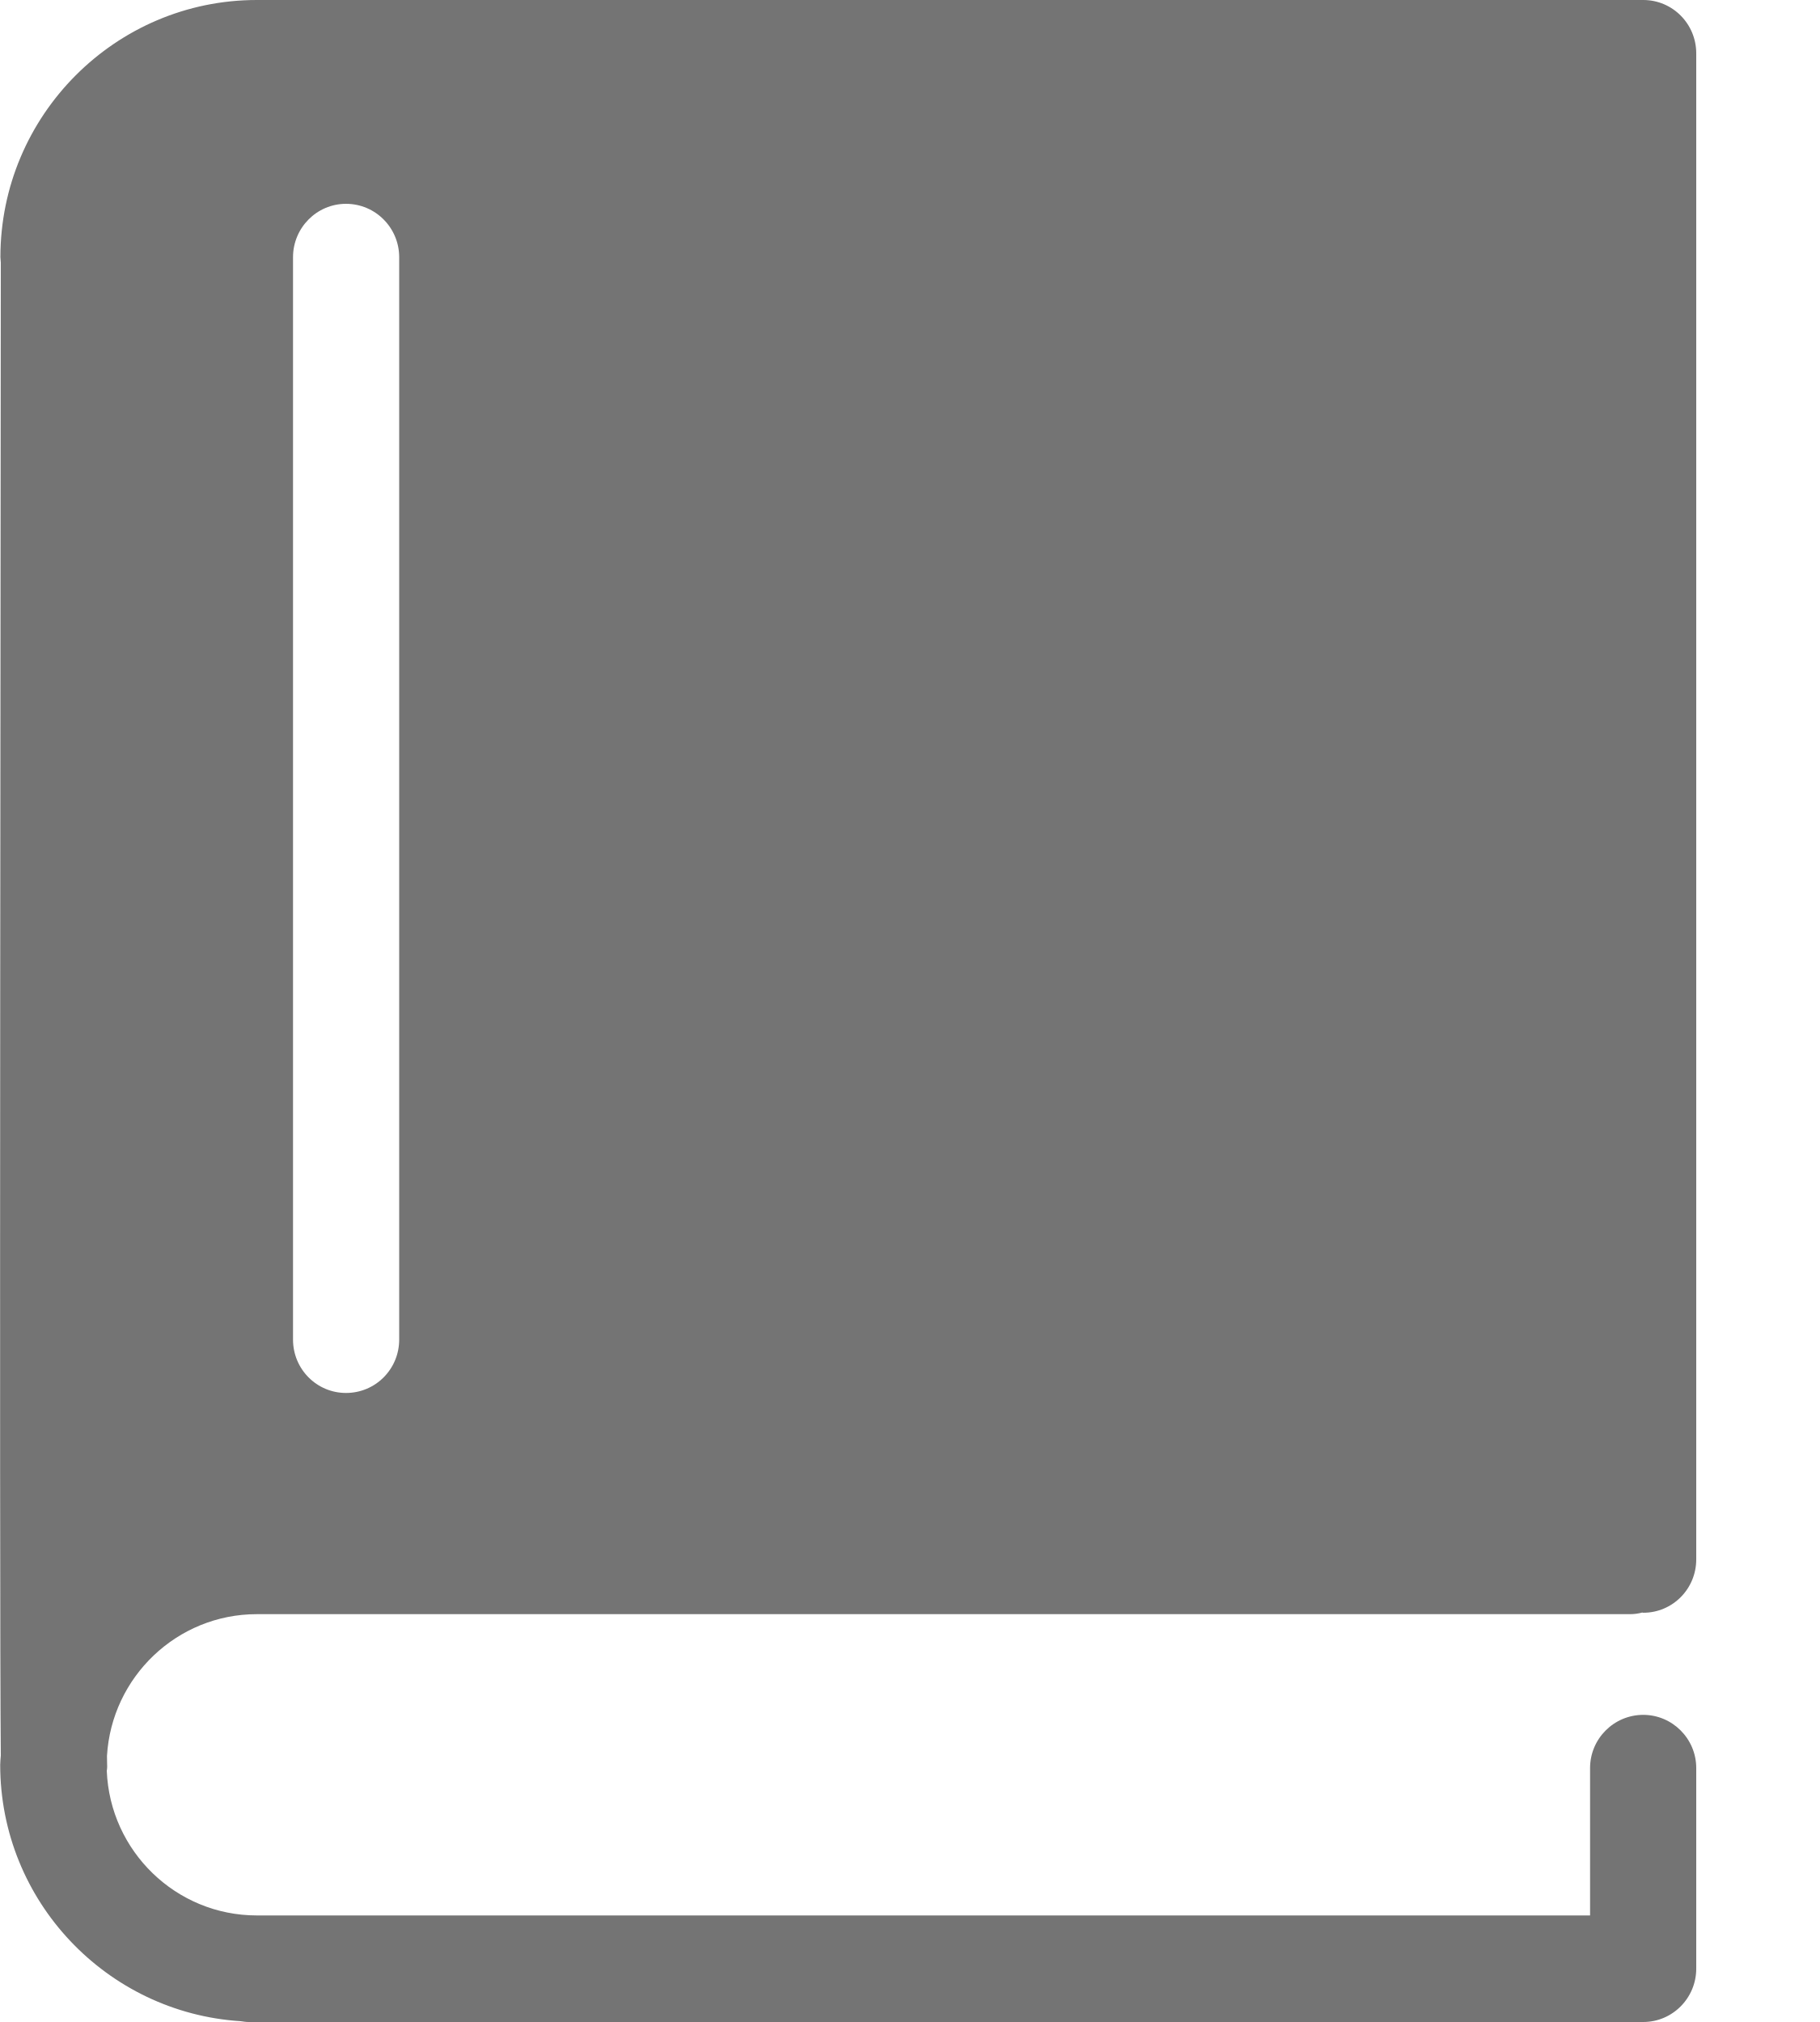
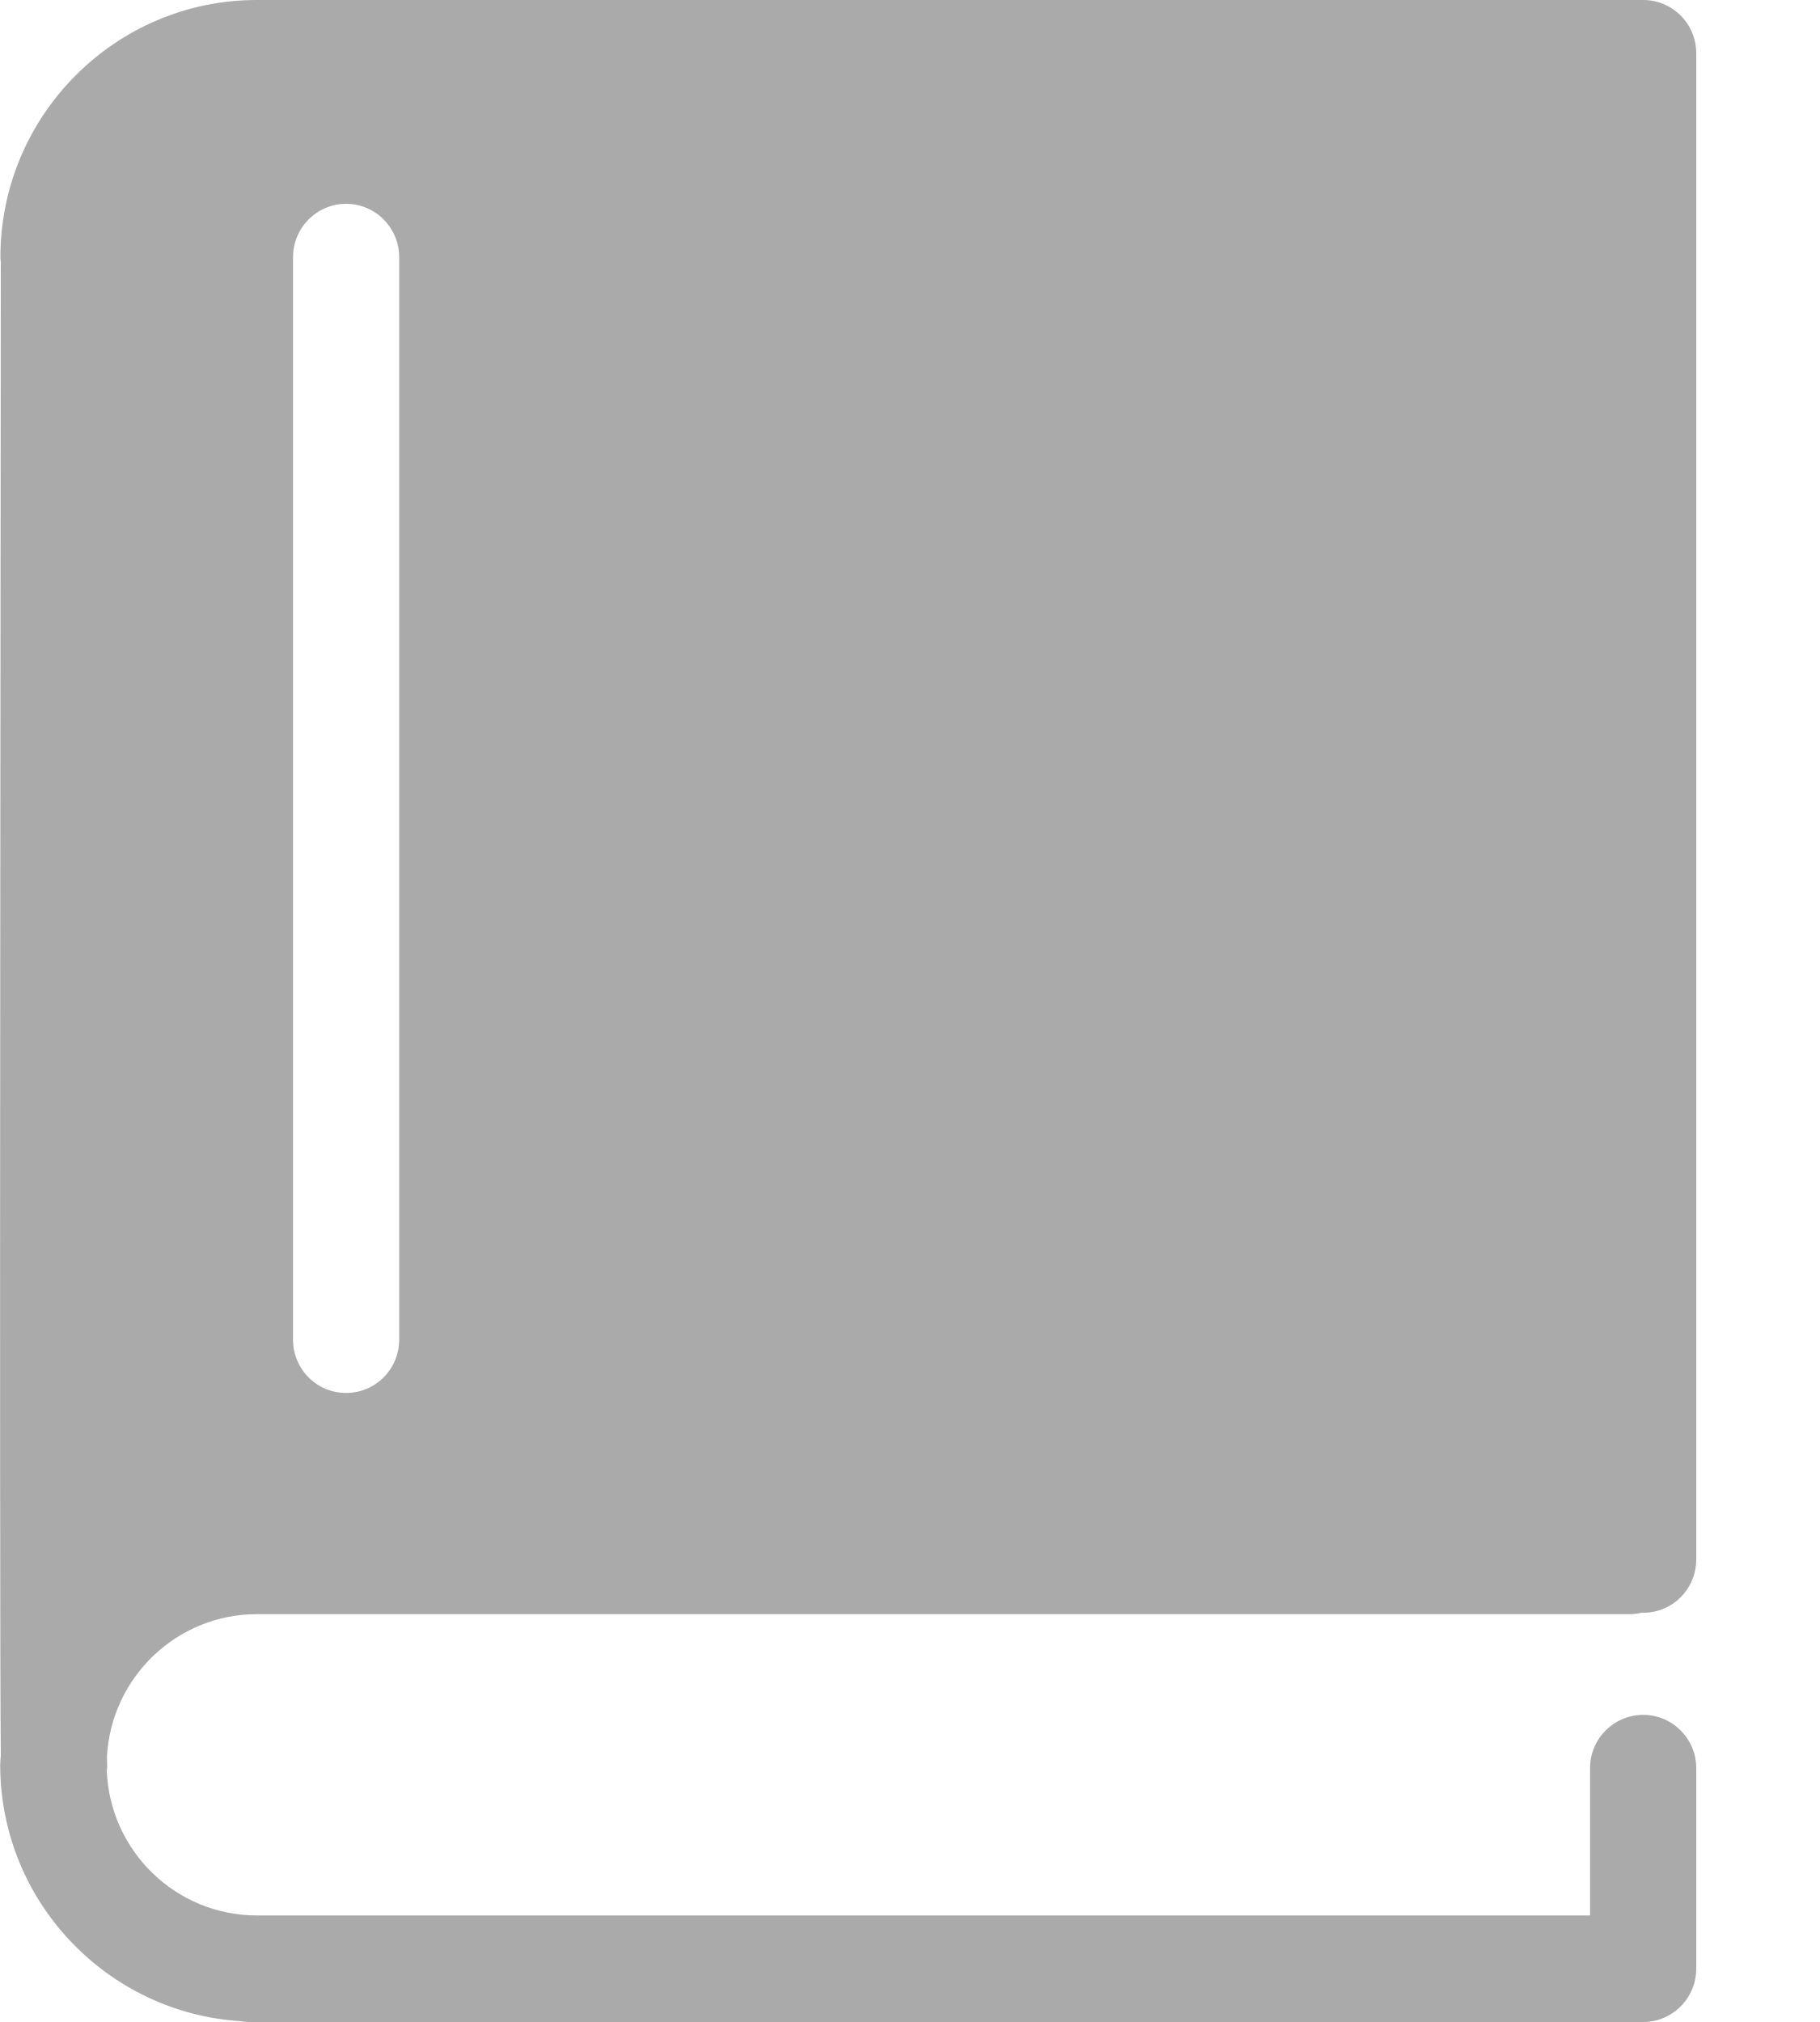
<svg xmlns="http://www.w3.org/2000/svg" width="9" height="10" viewBox="0 0 9 10" fill="none">
-   <path d="M1.27 7.983H8.061C8.082 7.983 8.102 7.98 8.121 7.975C8.123 7.975 8.124 7.976 8.126 7.976C8.271 7.976 8.388 7.858 8.388 7.712V0.264C8.388 0.118 8.271 0 8.126 0H8.061H1.69H1.27C0.571 0 0.002 0.571 0.002 1.272C0.002 1.281 0.004 1.29 0.004 1.299C0.004 1.947 -0.004 7.9 0.004 8.682C0.003 8.698 0.001 8.712 0.001 8.728C0.001 9.402 0.528 9.954 1.19 9.996C1.203 9.998 1.216 10 1.23 10H8.126C8.27 10 8.388 9.882 8.388 9.736V8.744C8.388 8.599 8.27 8.481 8.126 8.481C7.981 8.481 7.863 8.599 7.863 8.744V9.473H1.27C0.87 9.473 0.544 9.155 0.528 8.758C0.529 8.751 0.53 8.745 0.53 8.738C0.53 8.726 0.529 8.708 0.529 8.684C0.552 8.294 0.875 7.983 1.27 7.983ZM1.449 1.272C1.449 1.127 1.566 1.008 1.711 1.008C1.857 1.008 1.974 1.127 1.974 1.272V6.625C1.974 6.771 1.857 6.889 1.711 6.889C1.566 6.889 1.449 6.771 1.449 6.625V1.272Z" fill="#747474" />
+   <path d="M1.27 7.983H8.061C8.082 7.983 8.102 7.98 8.121 7.975C8.123 7.975 8.124 7.976 8.126 7.976C8.271 7.976 8.388 7.858 8.388 7.712V0.264C8.388 0.118 8.271 0 8.126 0H8.061H1.69H1.27C0.571 0 0.002 0.571 0.002 1.272C0.002 1.281 0.004 1.29 0.004 1.299C0.004 1.947 -0.004 7.9 0.004 8.682C0.003 8.698 0.001 8.712 0.001 8.728C0.001 9.402 0.528 9.954 1.19 9.996C1.203 9.998 1.216 10 1.23 10H8.126C8.27 10 8.388 9.882 8.388 9.736V8.744C8.388 8.599 8.27 8.481 8.126 8.481C7.981 8.481 7.863 8.599 7.863 8.744V9.473H1.27C0.87 9.473 0.544 9.155 0.528 8.758C0.529 8.751 0.53 8.745 0.53 8.738C0.53 8.726 0.529 8.708 0.529 8.684C0.552 8.294 0.875 7.983 1.27 7.983ZM1.449 1.272C1.449 1.127 1.566 1.008 1.711 1.008C1.857 1.008 1.974 1.127 1.974 1.272V6.625C1.974 6.771 1.857 6.889 1.711 6.889C1.566 6.889 1.449 6.771 1.449 6.625V1.272Z" fill="#AAAAAA" />
</svg>
